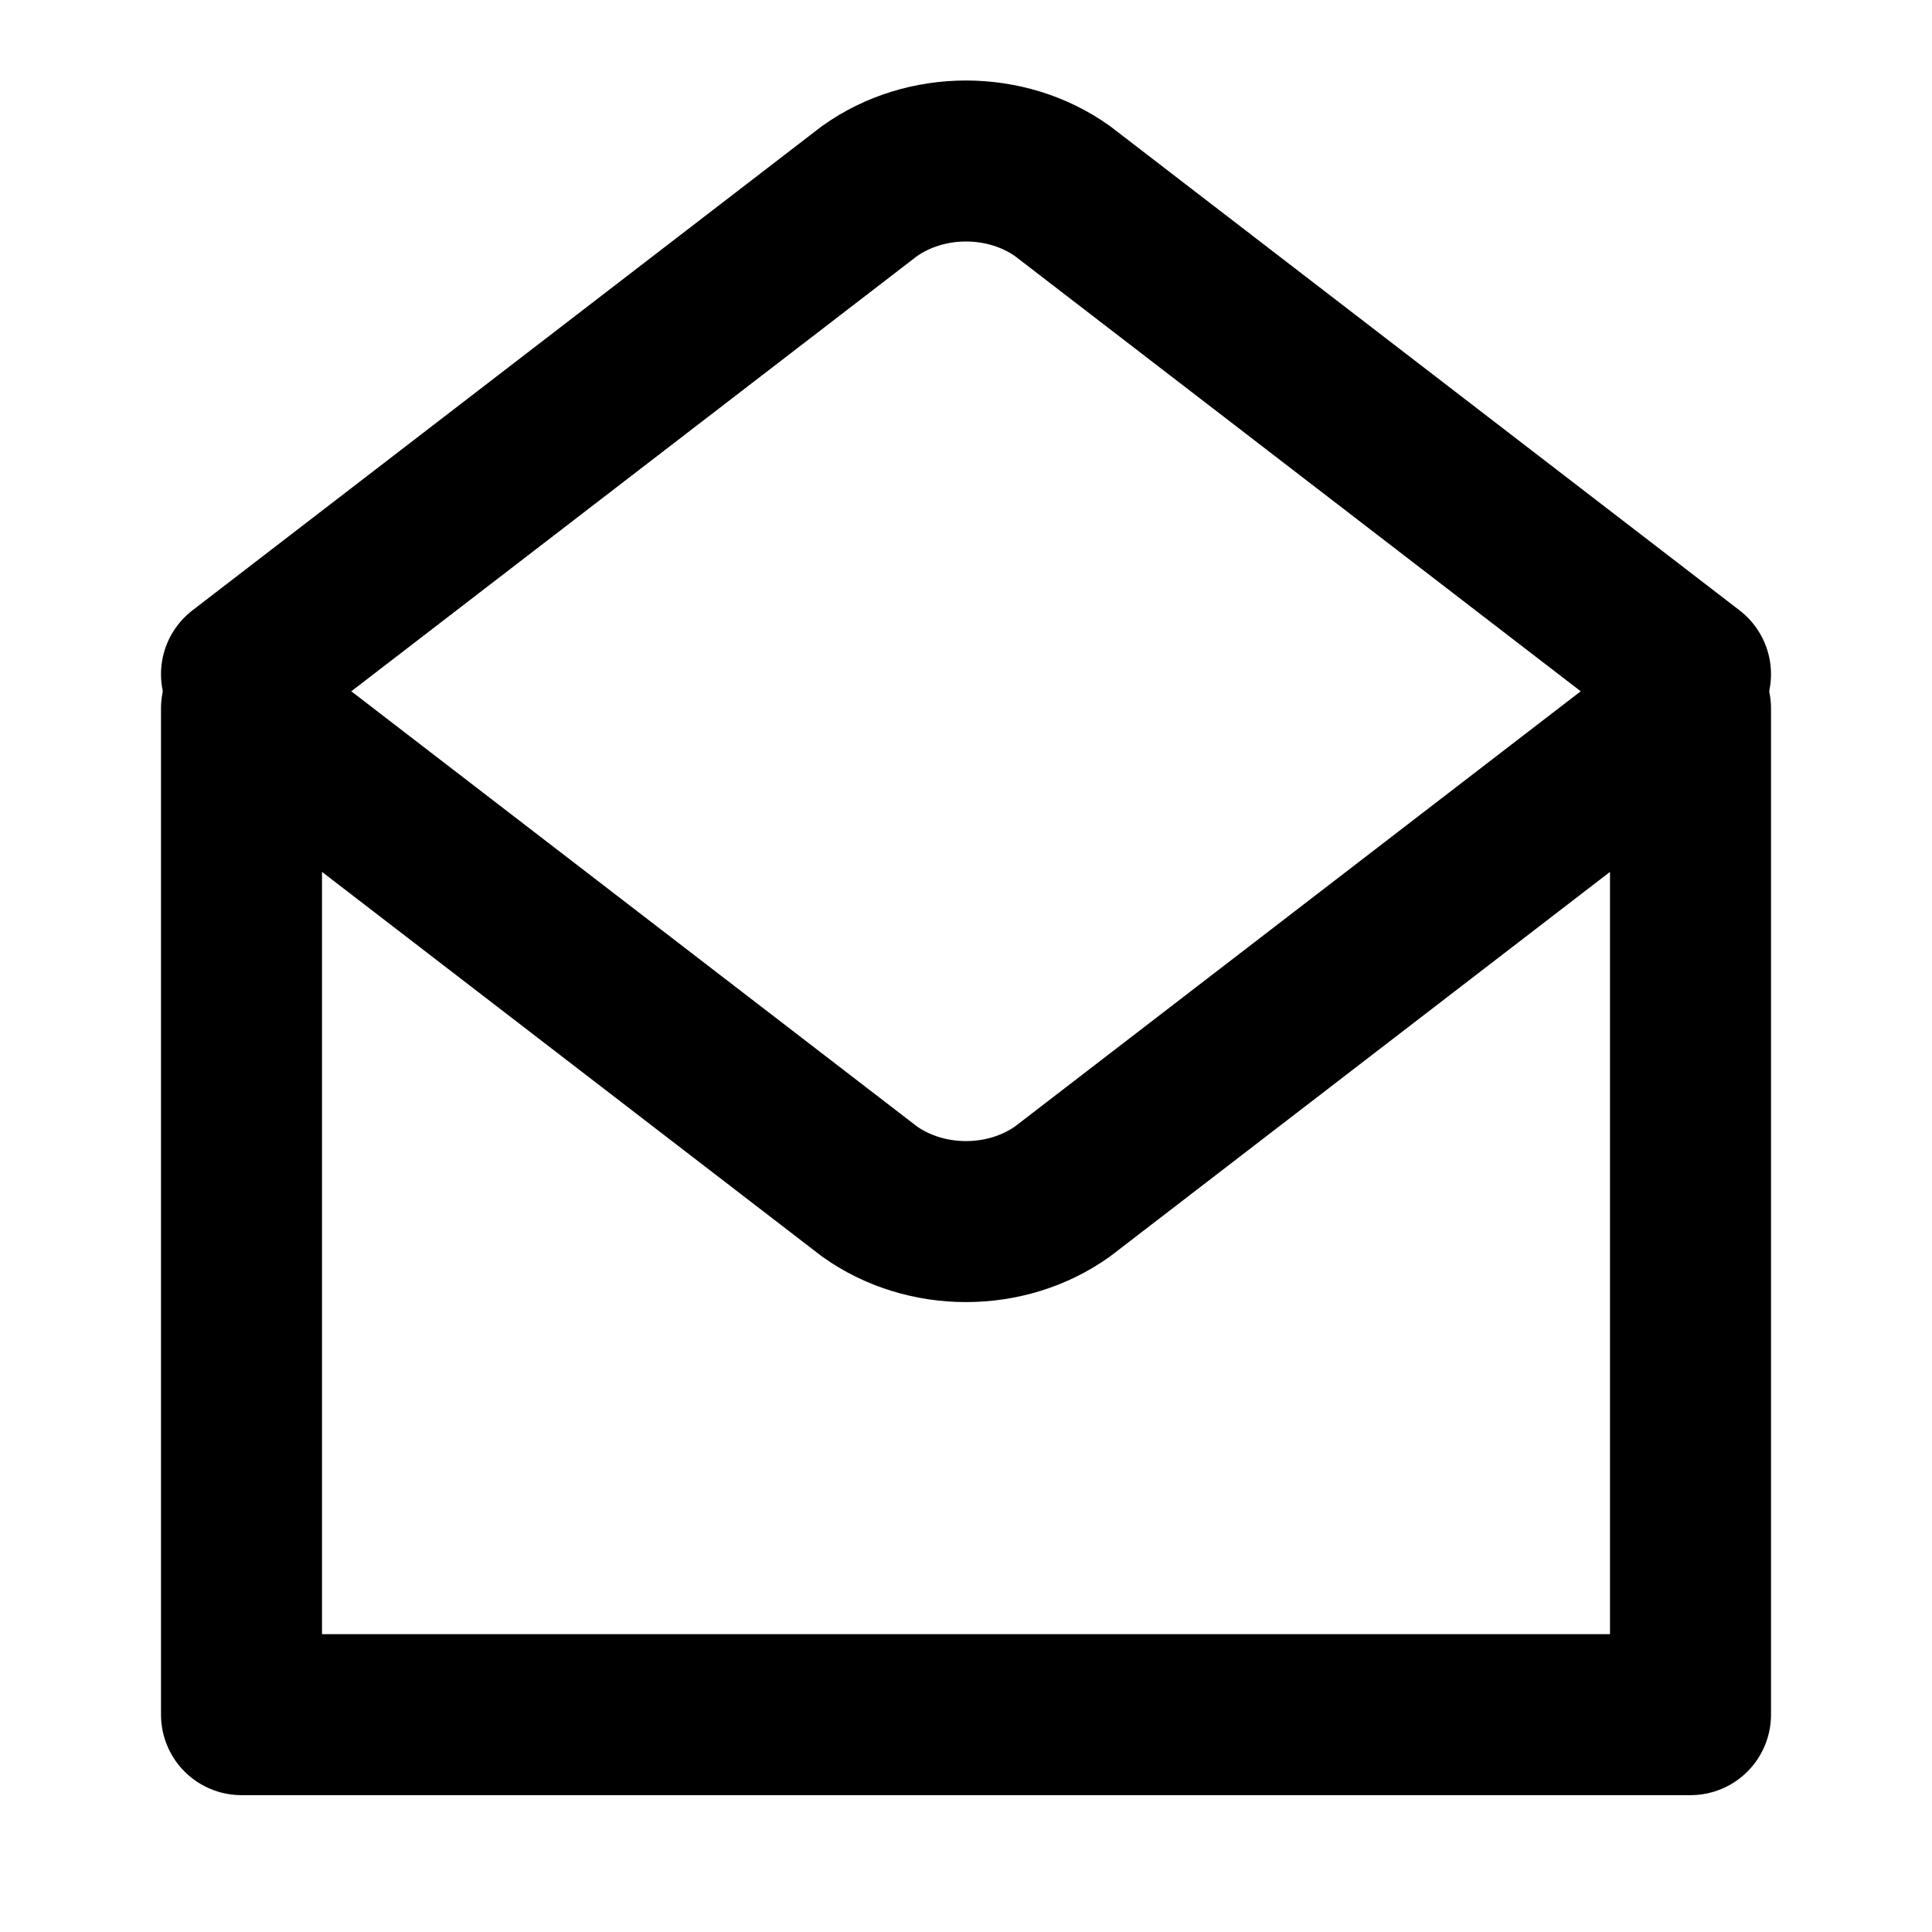
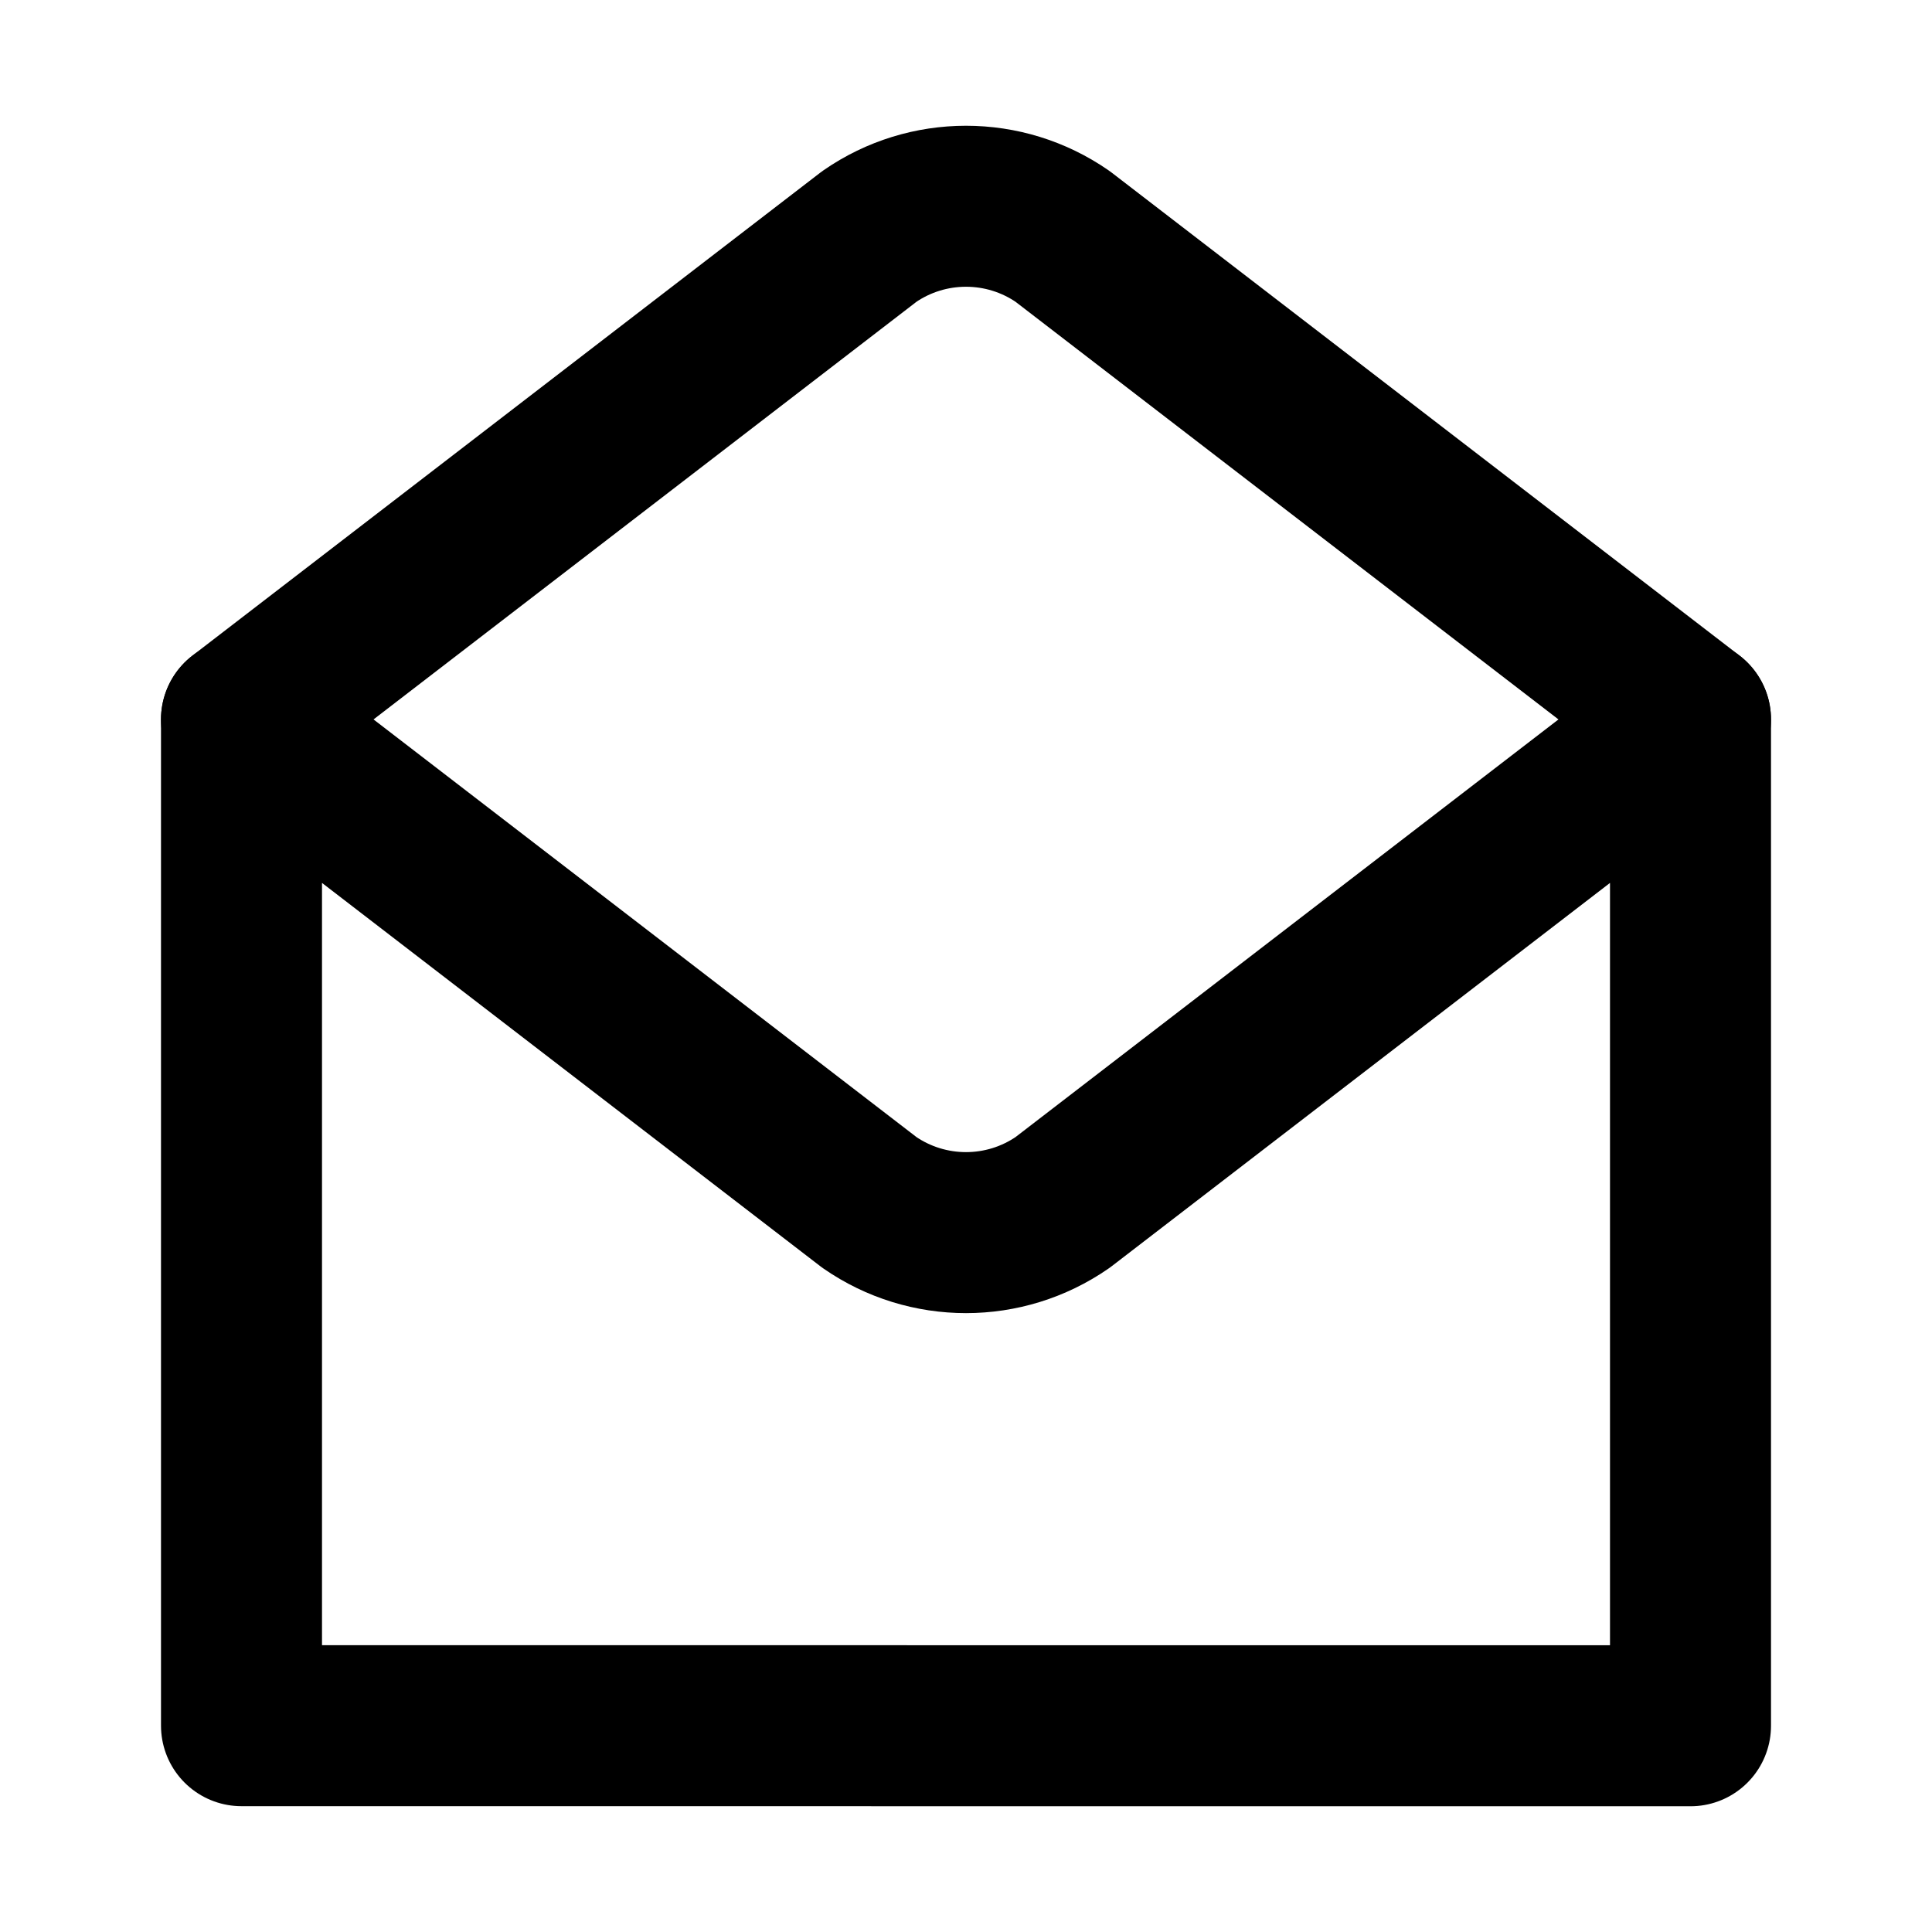
- <svg xmlns="http://www.w3.org/2000/svg" width="24" height="24" viewBox="0 0 24 24" fill="none" stroke="currentColor">
-   <path d="M21 21.3V8.8L13.2 14.8C12.5 15.3 11.5 15.3 10.8 14.8L6.9 11.8L3 8.8V21.3H21Z" fill="none" stroke-width="2" stroke-linecap="round" stroke-linejoin="round" />
-   <path d="M3 8.375L10.8 2.375C11.5 1.875 12.5 1.875 13.2 2.375L21 8.375" fill="none" stroke-width="2" stroke-linecap="round" stroke-linejoin="round" />
+ <svg xmlns="http://www.w3.org/2000/svg" viewBox="0 0 24 24" width="24" height="24" stroke="currentColor">
+   <path d="M21,21.438V8.937l-7.8,6a2.107,2.107,0,0,1-2.4,0l-3.9-3-3.9-3v12.5Z" fill="none" stroke-linecap="round" stroke-linejoin="round" stroke-width="2" />
+   <path d="M3,8.937l7.8-6a2.108,2.108,0,0,1,2.4,0l7.8,6" fill="none" stroke-linecap="round" stroke-linejoin="round" stroke-width="2" />
</svg>
